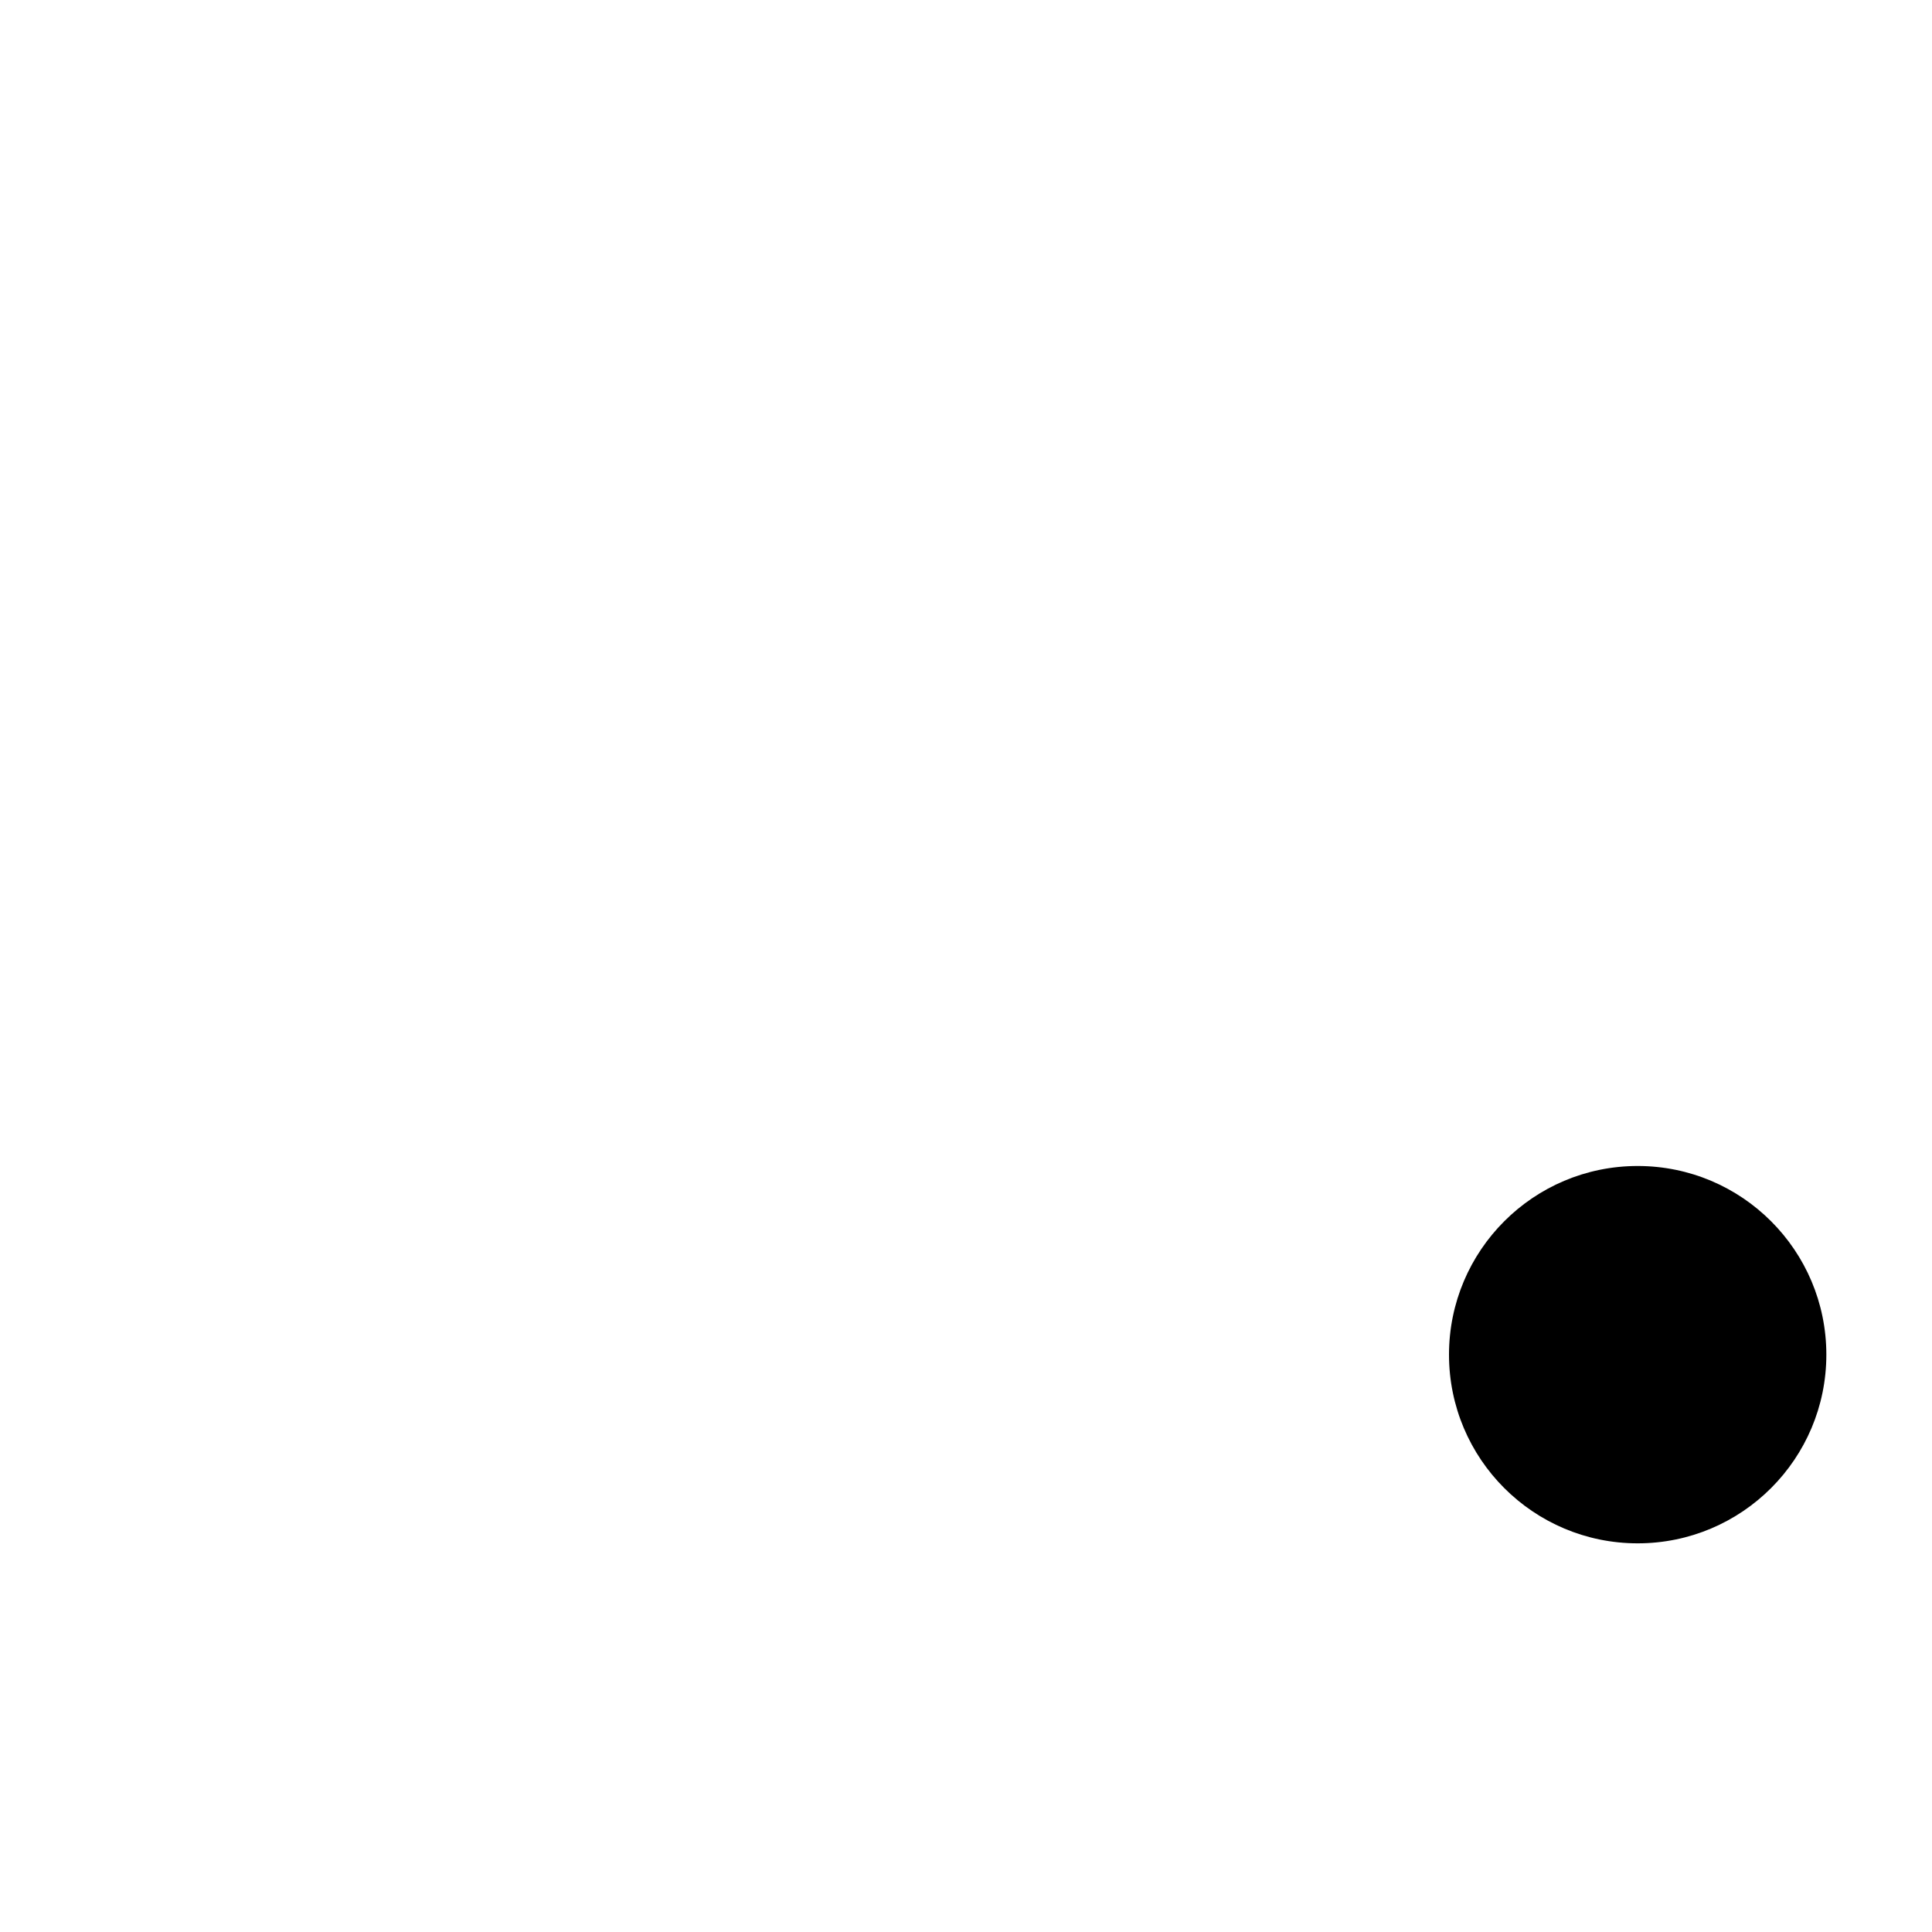
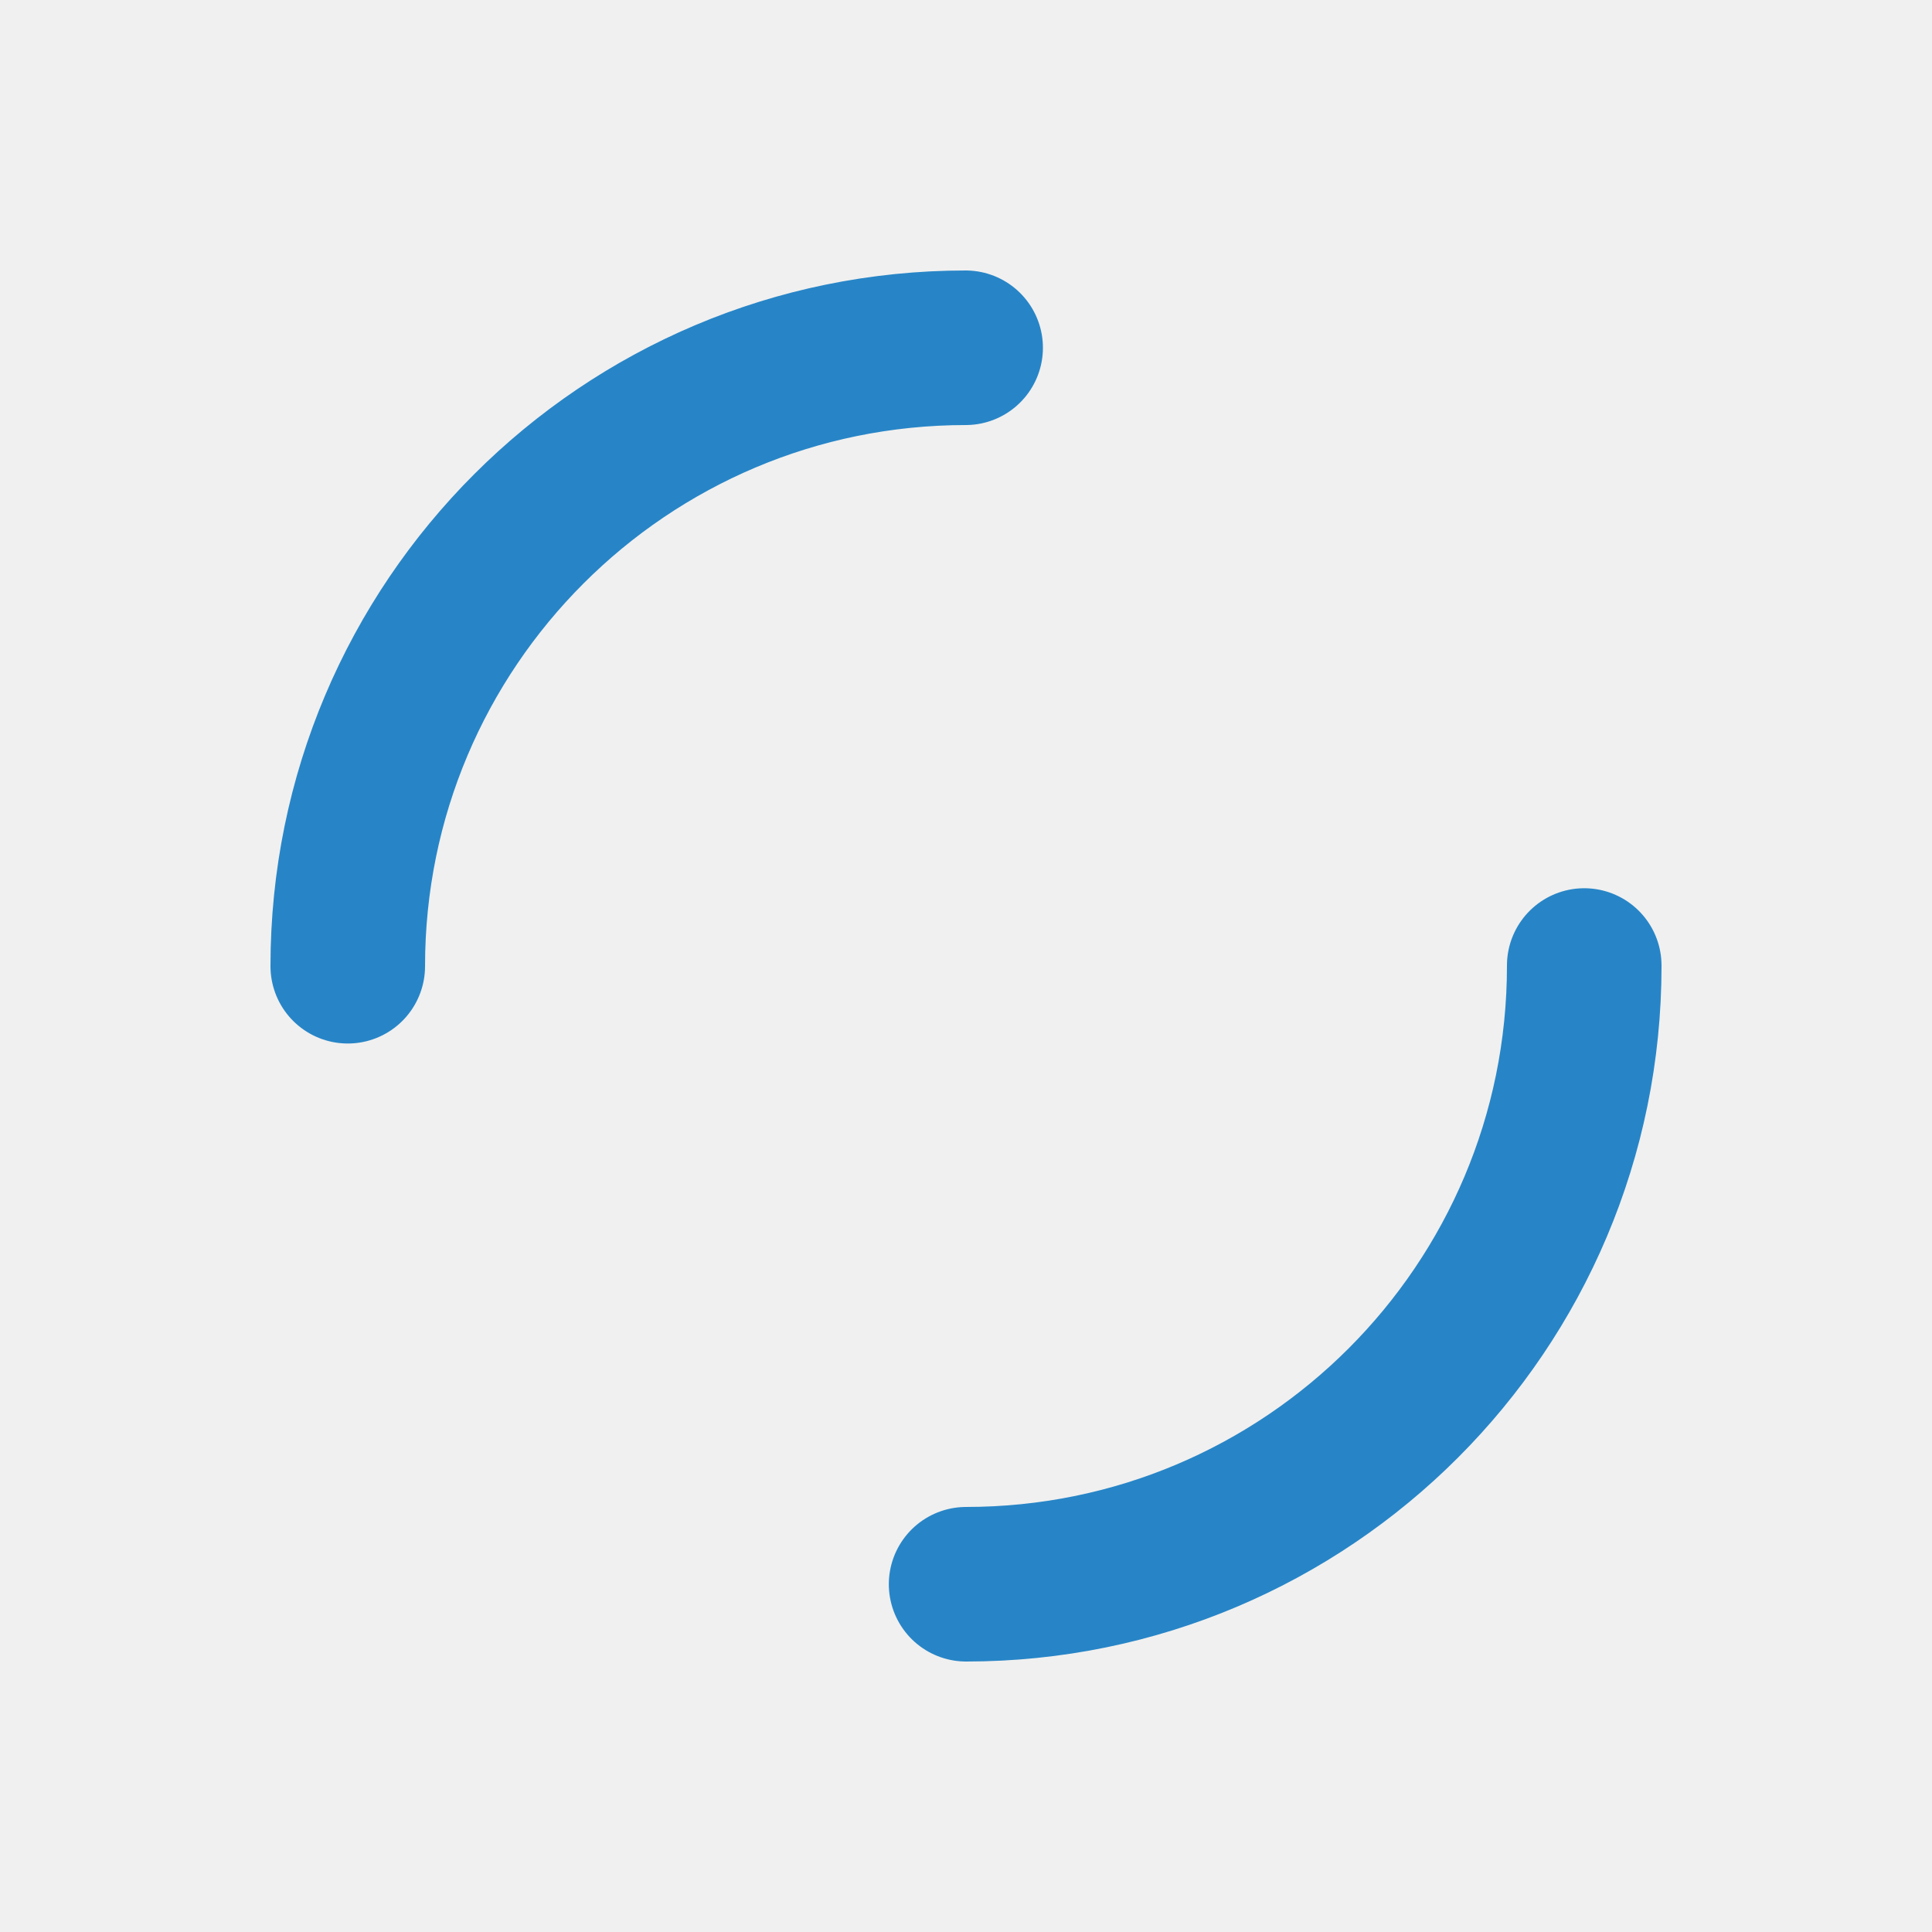
- <svg xmlns="http://www.w3.org/2000/svg" version="1.0" width="64px" height="64px" viewBox="0 0 128 128" xml:space="preserve">
-   <rect x="0" y="0" width="100%" height="100%" fill="#FFFFFF" />
-   <g>
-     <circle cx="108.5" cy="89.75" r="12.5" fill="#000000" fill-opacity="1" />
-     <animateTransform attributeName="transform" type="rotate" from="0 64 64" to="360 64 64" dur="1620ms" repeatCount="indefinite" />
-   </g>
+ <svg xmlns="http://www.w3.org/2000/svg" style="margin: auto; background: rgb(241, 242, 243); display: block; shape-rendering: auto;" width="200px" height="200px" viewBox="0 0 100 100" preserveAspectRatio="xMidYMid">
+   <circle cx="50" cy="50" r="32" stroke-width="8" stroke="#2785c7" stroke-dasharray="50.265 50.265" fill="none" stroke-linecap="round">
+     <animateTransform attributeName="transform" type="rotate" repeatCount="indefinite" dur="1s" keyTimes="0;1" values="0 50 50;360 50 50" />
+   </circle>
</svg>
